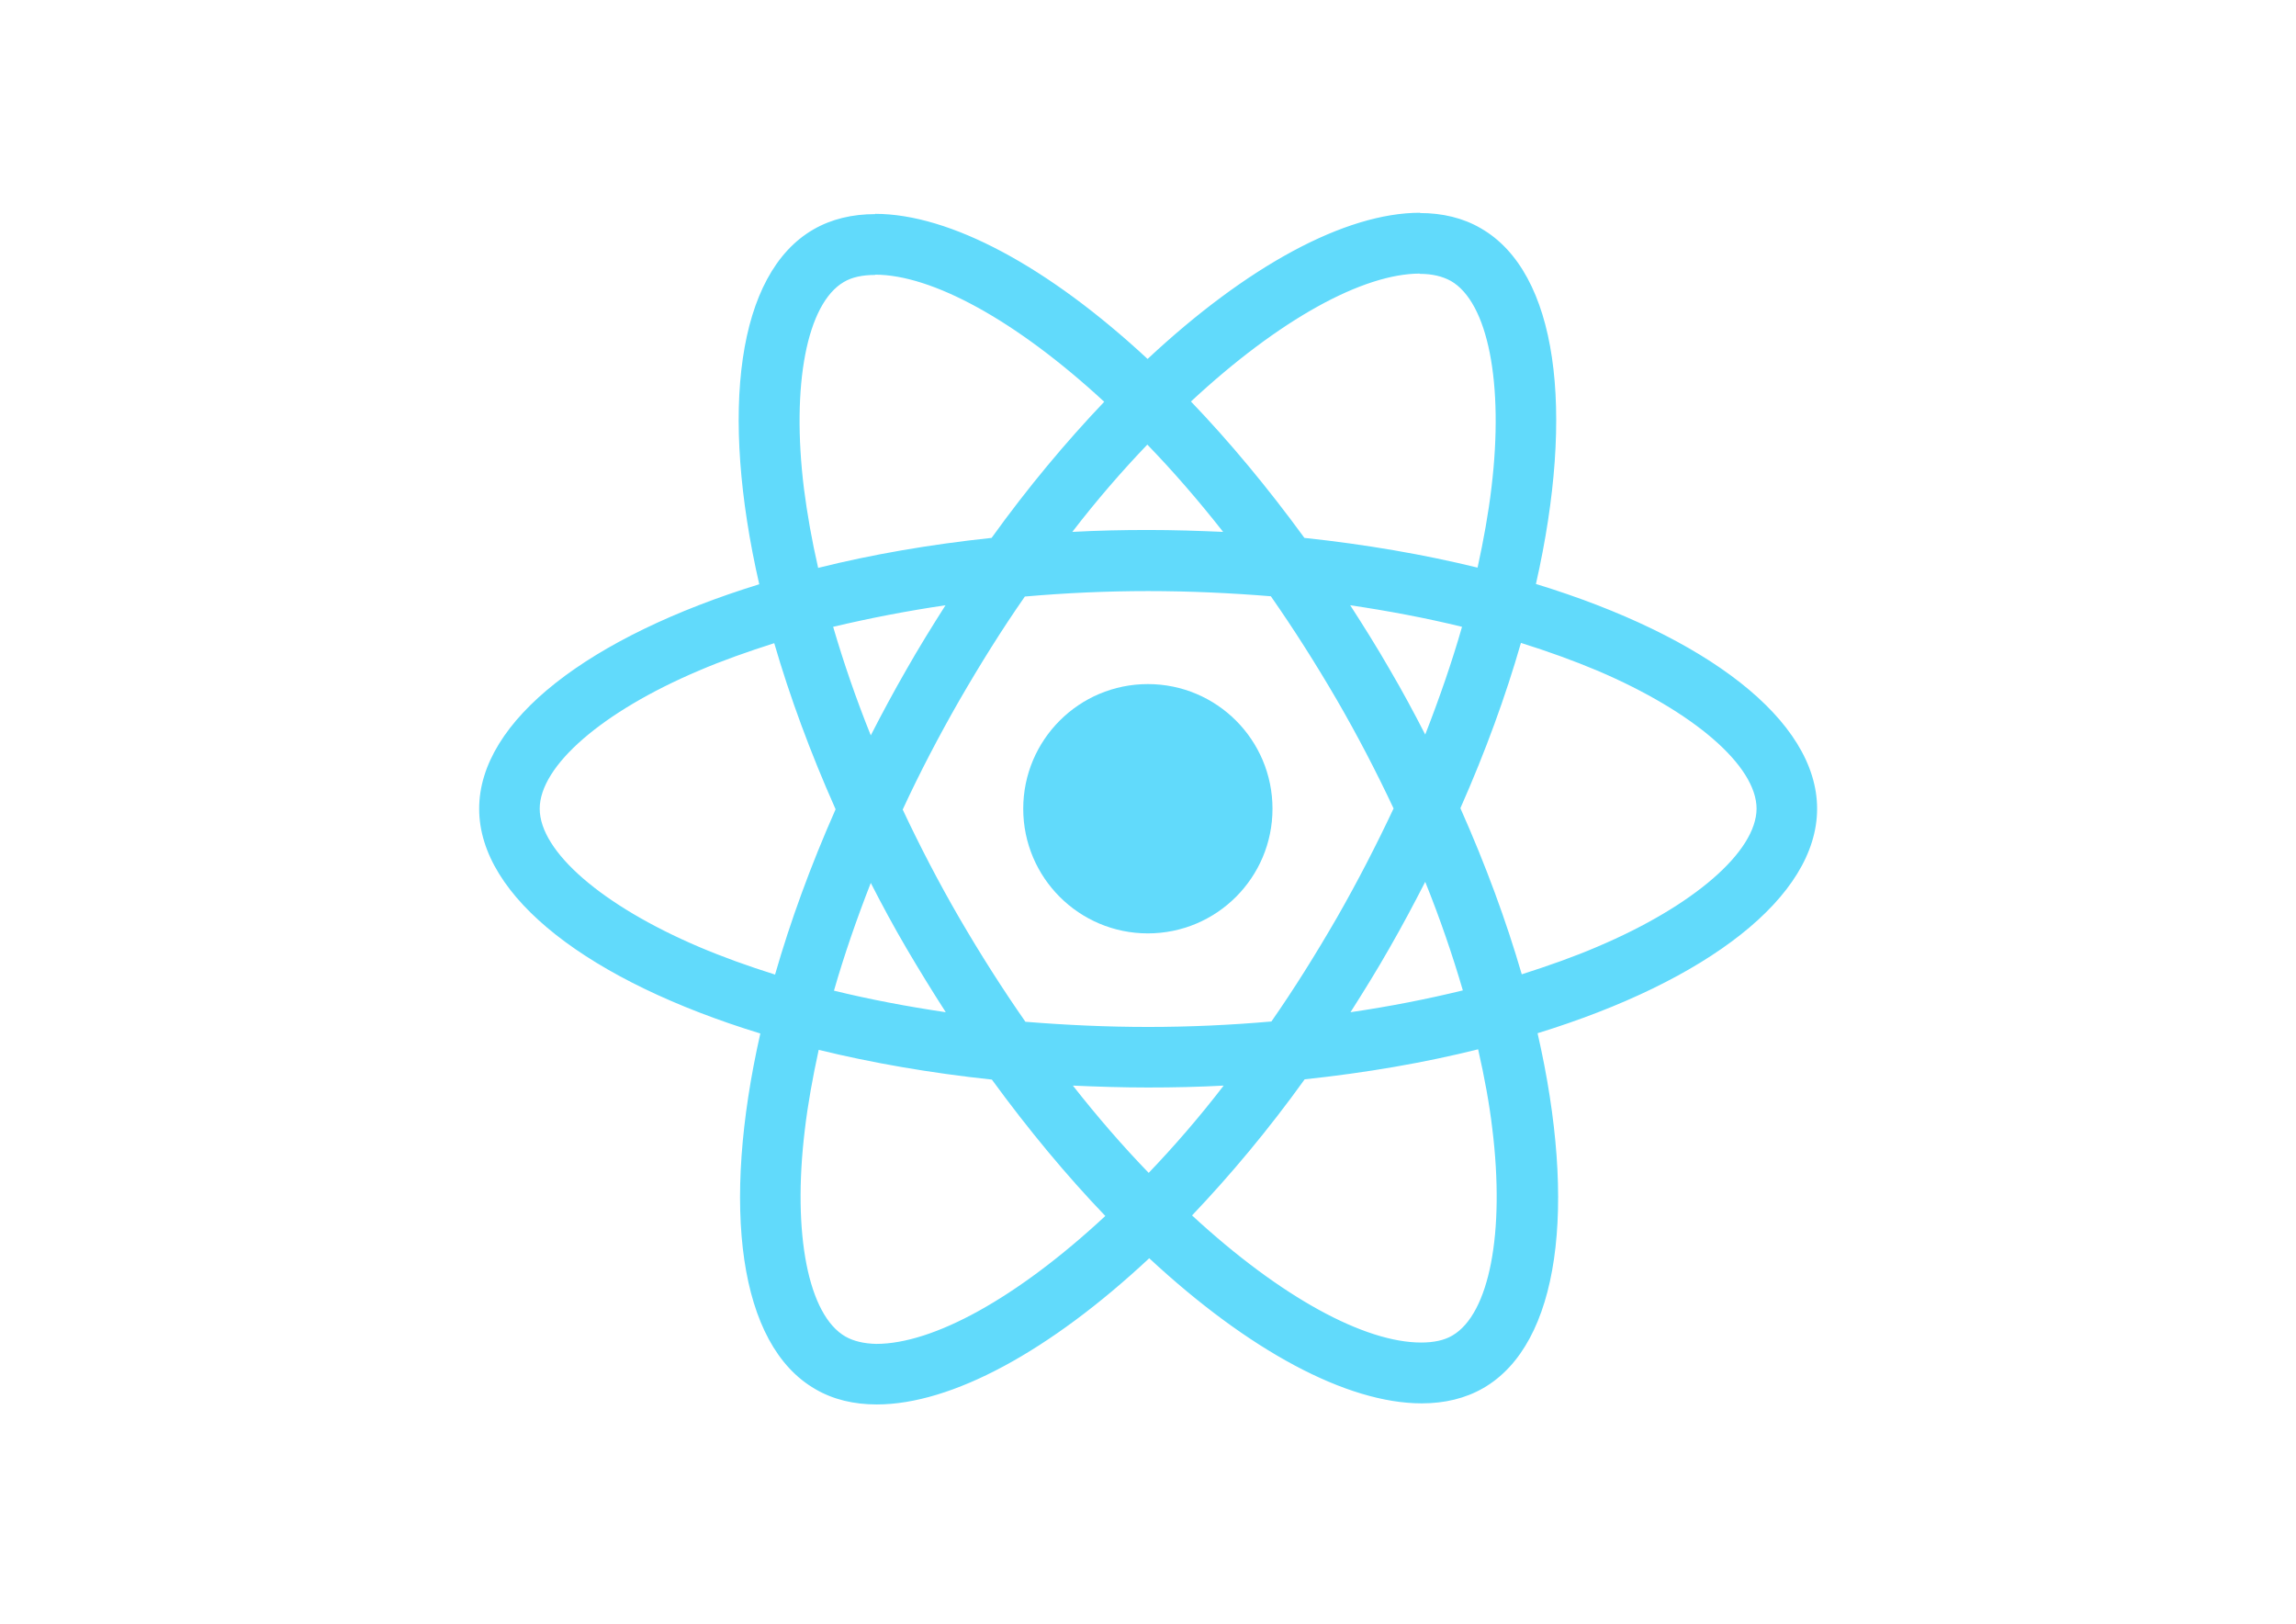
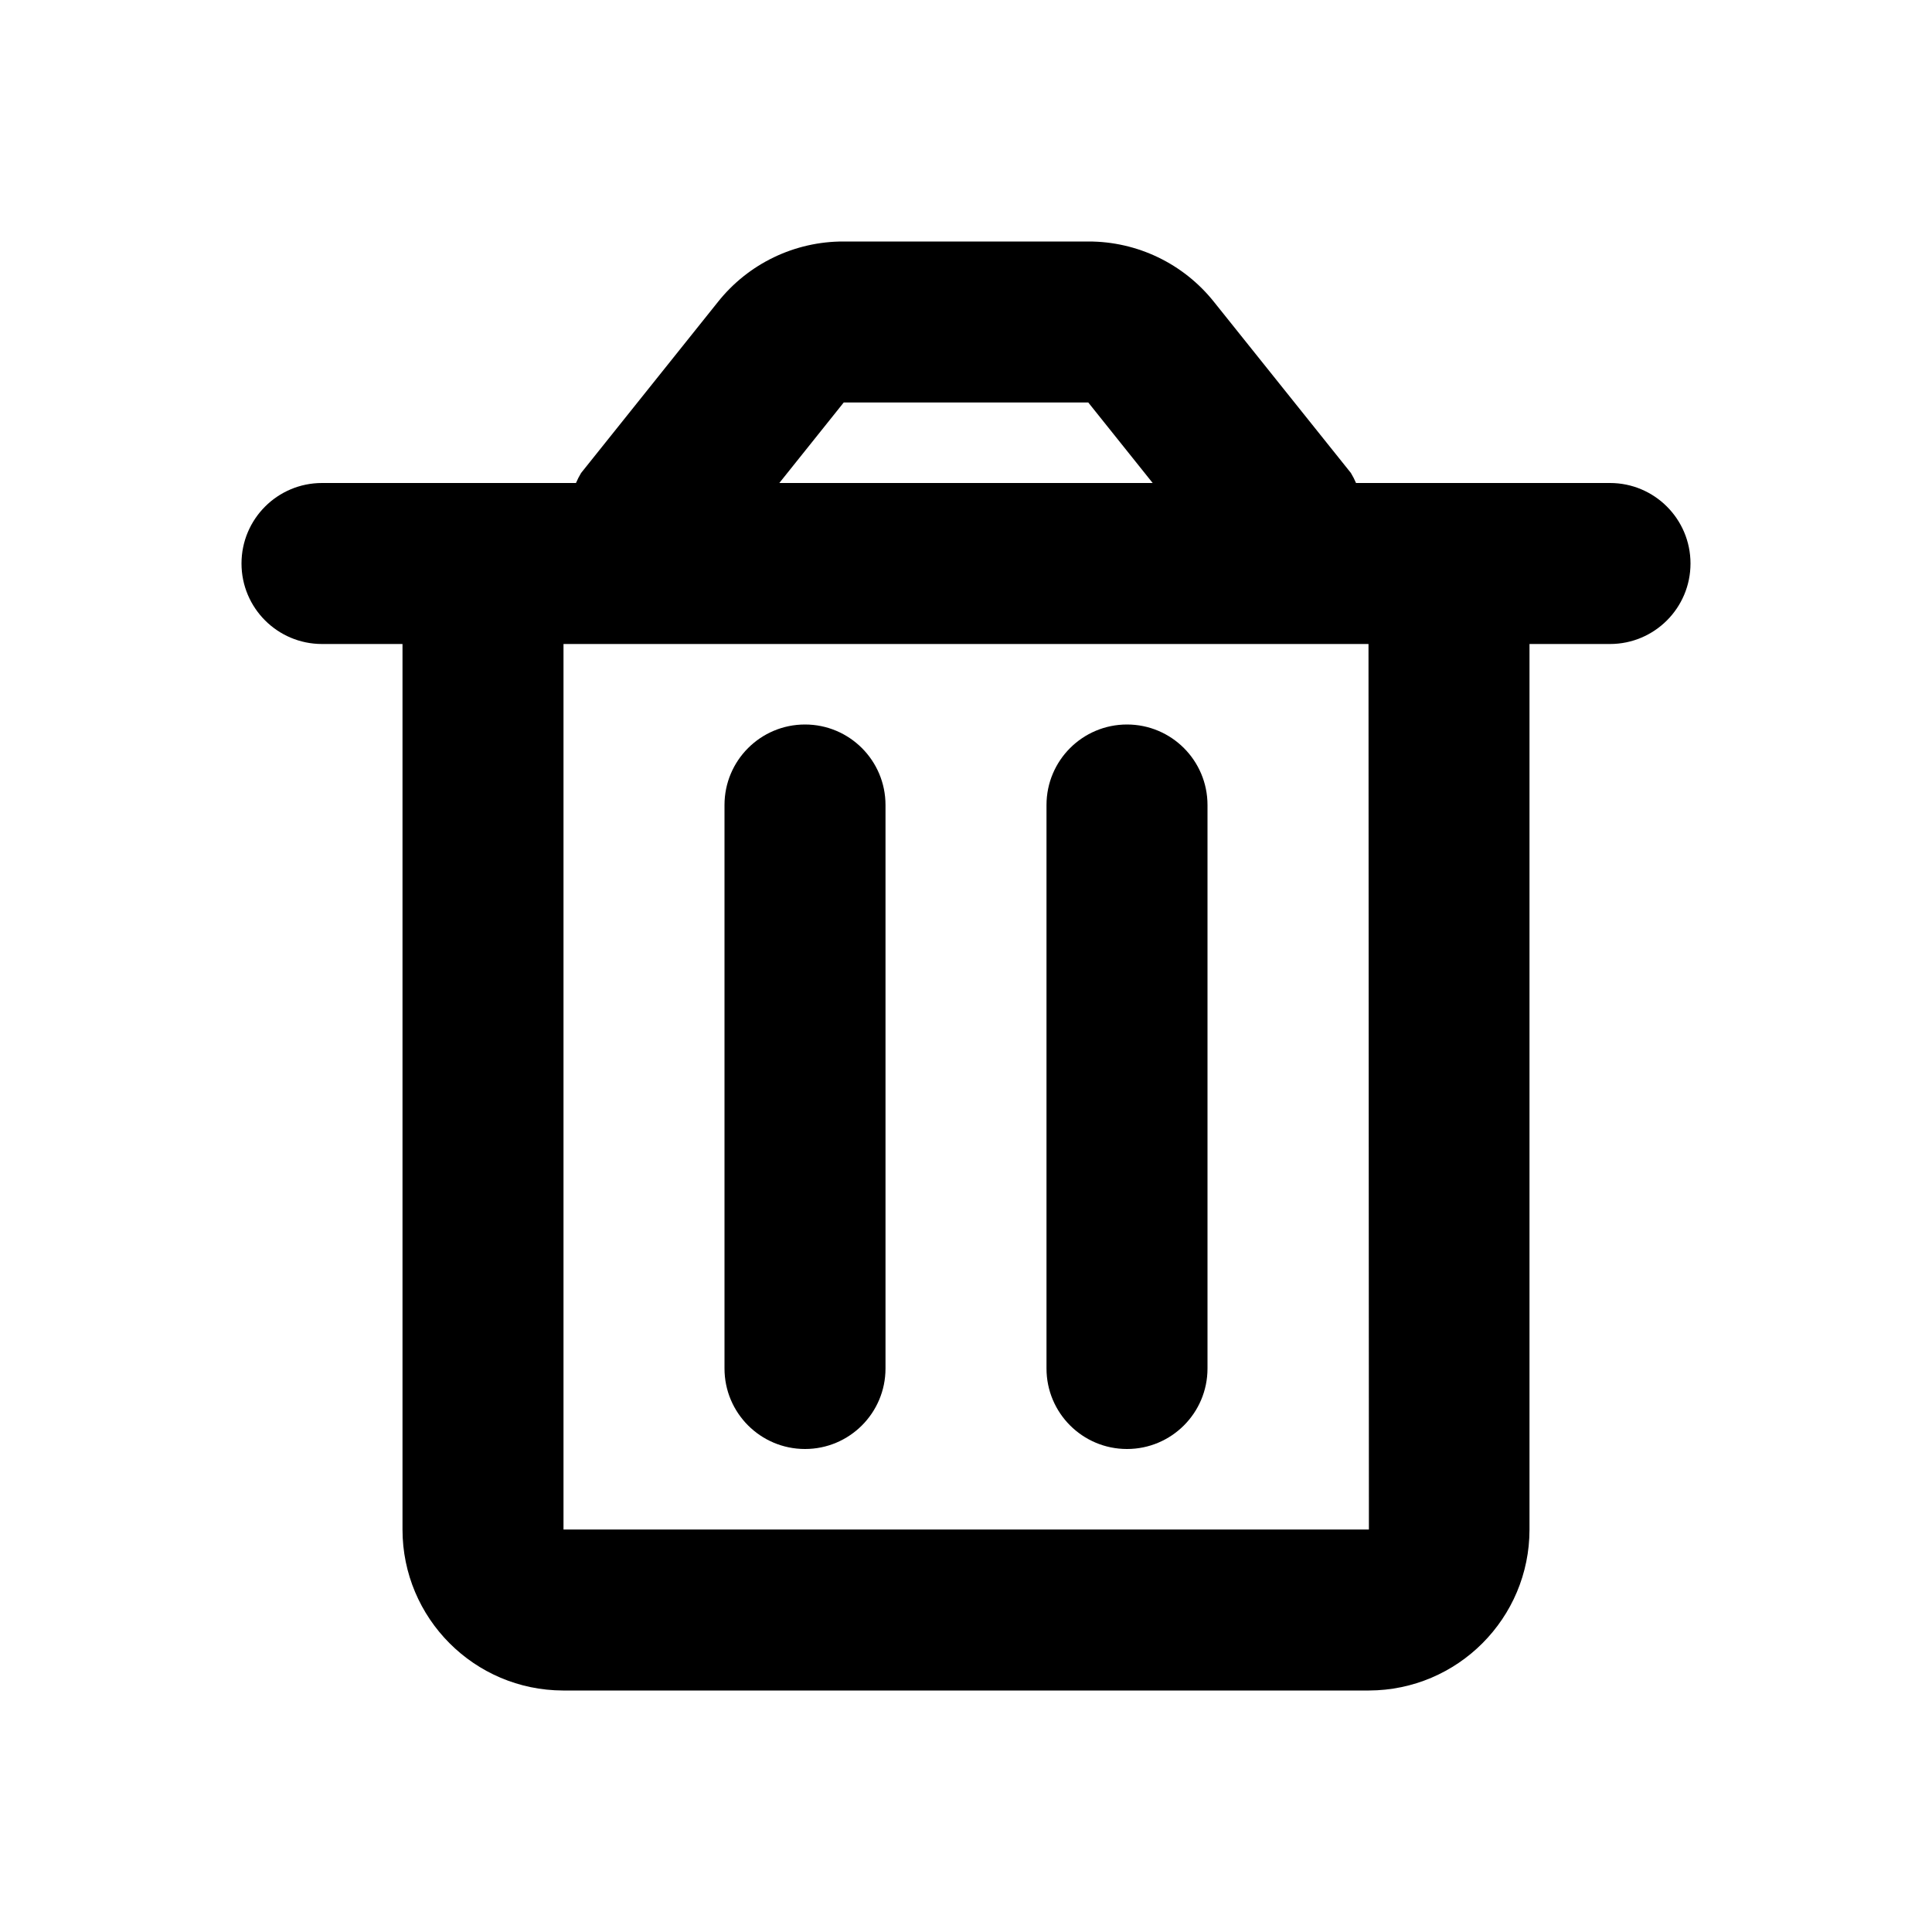
- <svg xmlns="http://www.w3.org/2000/svg" viewBox="0 0 841.9 595.3">
-   <g fill="#61DAFB">
-     <path d="M666.3 296.5c0-32.5-40.7-63.3-103.1-82.4 14.4-63.6 8-114.2-20.2-130.4-6.5-3.8-14.1-5.6-22.4-5.6v22.3c4.6 0 8.3.9 11.4 2.6 13.6 7.8 19.5 37.5 14.9 75.7-1.1 9.4-2.9 19.3-5.1 29.4-19.6-4.8-41-8.5-63.5-10.9-13.5-18.5-27.5-35.3-41.6-50 32.6-30.3 63.2-46.9 84-46.9V78c-27.5 0-63.5 19.6-99.9 53.6-36.4-33.8-72.4-53.2-99.9-53.2v22.3c20.7 0 51.4 16.5 84 46.6-14 14.7-28 31.4-41.3 49.9-22.6 2.4-44 6.1-63.6 11-2.3-10-4-19.7-5.2-29-4.7-38.2 1.1-67.9 14.6-75.8 3-1.8 6.9-2.6 11.5-2.6V78.5c-8.4 0-16 1.8-22.6 5.6-28.1 16.2-34.4 66.7-19.9 130.1-62.2 19.2-102.7 49.9-102.7 82.3 0 32.5 40.7 63.3 103.1 82.4-14.4 63.6-8 114.2 20.2 130.4 6.5 3.8 14.1 5.6 22.5 5.6 27.5 0 63.5-19.6 99.9-53.6 36.4 33.8 72.4 53.2 99.9 53.2 8.4 0 16-1.8 22.6-5.6 28.1-16.2 34.4-66.7 19.9-130.1 62-19.1 102.5-49.9 102.5-82.3zm-130.2-66.7c-3.7 12.9-8.3 26.2-13.5 39.5-4.1-8-8.4-16-13.1-24-4.6-8-9.5-15.8-14.4-23.4 14.2 2.1 27.9 4.7 41 7.9zm-45.8 106.5c-7.8 13.5-15.8 26.3-24.1 38.2-14.9 1.3-30 2-45.2 2-15.1 0-30.2-.7-45-1.9-8.3-11.9-16.4-24.6-24.2-38-7.6-13.1-14.5-26.4-20.8-39.8 6.2-13.4 13.2-26.8 20.7-39.9 7.8-13.5 15.8-26.3 24.1-38.2 14.9-1.3 30-2 45.2-2 15.1 0 30.2.7 45 1.9 8.3 11.9 16.4 24.6 24.2 38 7.6 13.1 14.5 26.4 20.8 39.8-6.3 13.4-13.2 26.8-20.7 39.9zm32.3-13c5.4 13.4 10 26.8 13.8 39.8-13.1 3.2-26.9 5.9-41.2 8 4.9-7.7 9.8-15.6 14.4-23.7 4.6-8 8.9-16.1 13-24.1zM421.2 430c-9.3-9.6-18.6-20.3-27.8-32 9 .4 18.2.7 27.5.7 9.4 0 18.7-.2 27.8-.7-9 11.7-18.3 22.4-27.5 32zm-74.4-58.9c-14.2-2.1-27.9-4.7-41-7.9 3.7-12.9 8.3-26.2 13.5-39.5 4.1 8 8.4 16 13.1 24 4.7 8 9.5 15.8 14.4 23.4zM420.7 163c9.3 9.6 18.6 20.3 27.8 32-9-.4-18.2-.7-27.5-.7-9.4 0-18.7.2-27.8.7 9-11.7 18.3-22.4 27.5-32zm-74 58.9c-4.9 7.7-9.8 15.6-14.4 23.7-4.6 8-8.9 16-13 24-5.4-13.4-10-26.8-13.8-39.8 13.1-3.1 26.9-5.8 41.2-7.9zm-90.5 125.2c-35.4-15.1-58.3-34.9-58.3-50.6 0-15.7 22.9-35.6 58.3-50.6 8.6-3.7 18-7 27.7-10.1 5.7 19.6 13.2 40 22.5 60.9-9.2 20.8-16.6 41.1-22.2 60.6-9.9-3.1-19.3-6.5-28-10.2zM310 490c-13.6-7.8-19.5-37.5-14.9-75.7 1.1-9.4 2.9-19.3 5.1-29.4 19.6 4.8 41 8.5 63.5 10.9 13.5 18.5 27.5 35.3 41.6 50-32.6 30.3-63.2 46.9-84 46.9-4.5-.1-8.3-1-11.3-2.7zm237.2-76.2c4.7 38.2-1.1 67.9-14.6 75.8-3 1.8-6.9 2.6-11.5 2.6-20.7 0-51.4-16.5-84-46.6 14-14.7 28-31.4 41.3-49.9 22.6-2.4 44-6.1 63.6-11 2.3 10.1 4.1 19.8 5.2 29.1zm38.5-66.7c-8.6 3.7-18 7-27.7 10.1-5.7-19.6-13.2-40-22.5-60.9 9.2-20.8 16.6-41.1 22.2-60.6 9.9 3.1 19.3 6.5 28.1 10.2 35.4 15.1 58.3 34.9 58.3 50.6-.1 15.7-23 35.6-58.4 50.6zM320.8 78.4z" />
-     <circle cx="420.9" cy="296.5" r="45.7" />
-     <path d="M520.5 78.1z" />
-   </g>
+ <svg xmlns="http://www.w3.org/2000/svg" fill="#000000" width="800px" height="800px" viewBox="0 0 24 24">
+   <path d="M20 6h-3.155a.949.949 0 0 0-.064-.125l-1.7-2.124A1.989 1.989 0 0 0 13.519 3h-3.038a1.987 1.987 0 0 0-1.562.75l-1.7 2.125A.949.949 0 0 0 7.155 6H4a1 1 0 0 0 0 2h1v11a2 2 0 0 0 1.994 2h10.011A2 2 0 0 0 19 19V8h1a1 1 0 0 0 0-2zm-9.519-1h3.038l.8 1H9.681zm6.524 14H7V8h10z" />
+   <path d="M14 18a1 1 0 0 1-1-1v-7a1 1 0 0 1 2 0v7a1 1 0 0 1-1 1zM10 18a1 1 0 0 1-1-1v-7a1 1 0 0 1 2 0v7a1 1 0 0 1-1 1z" />
</svg>
